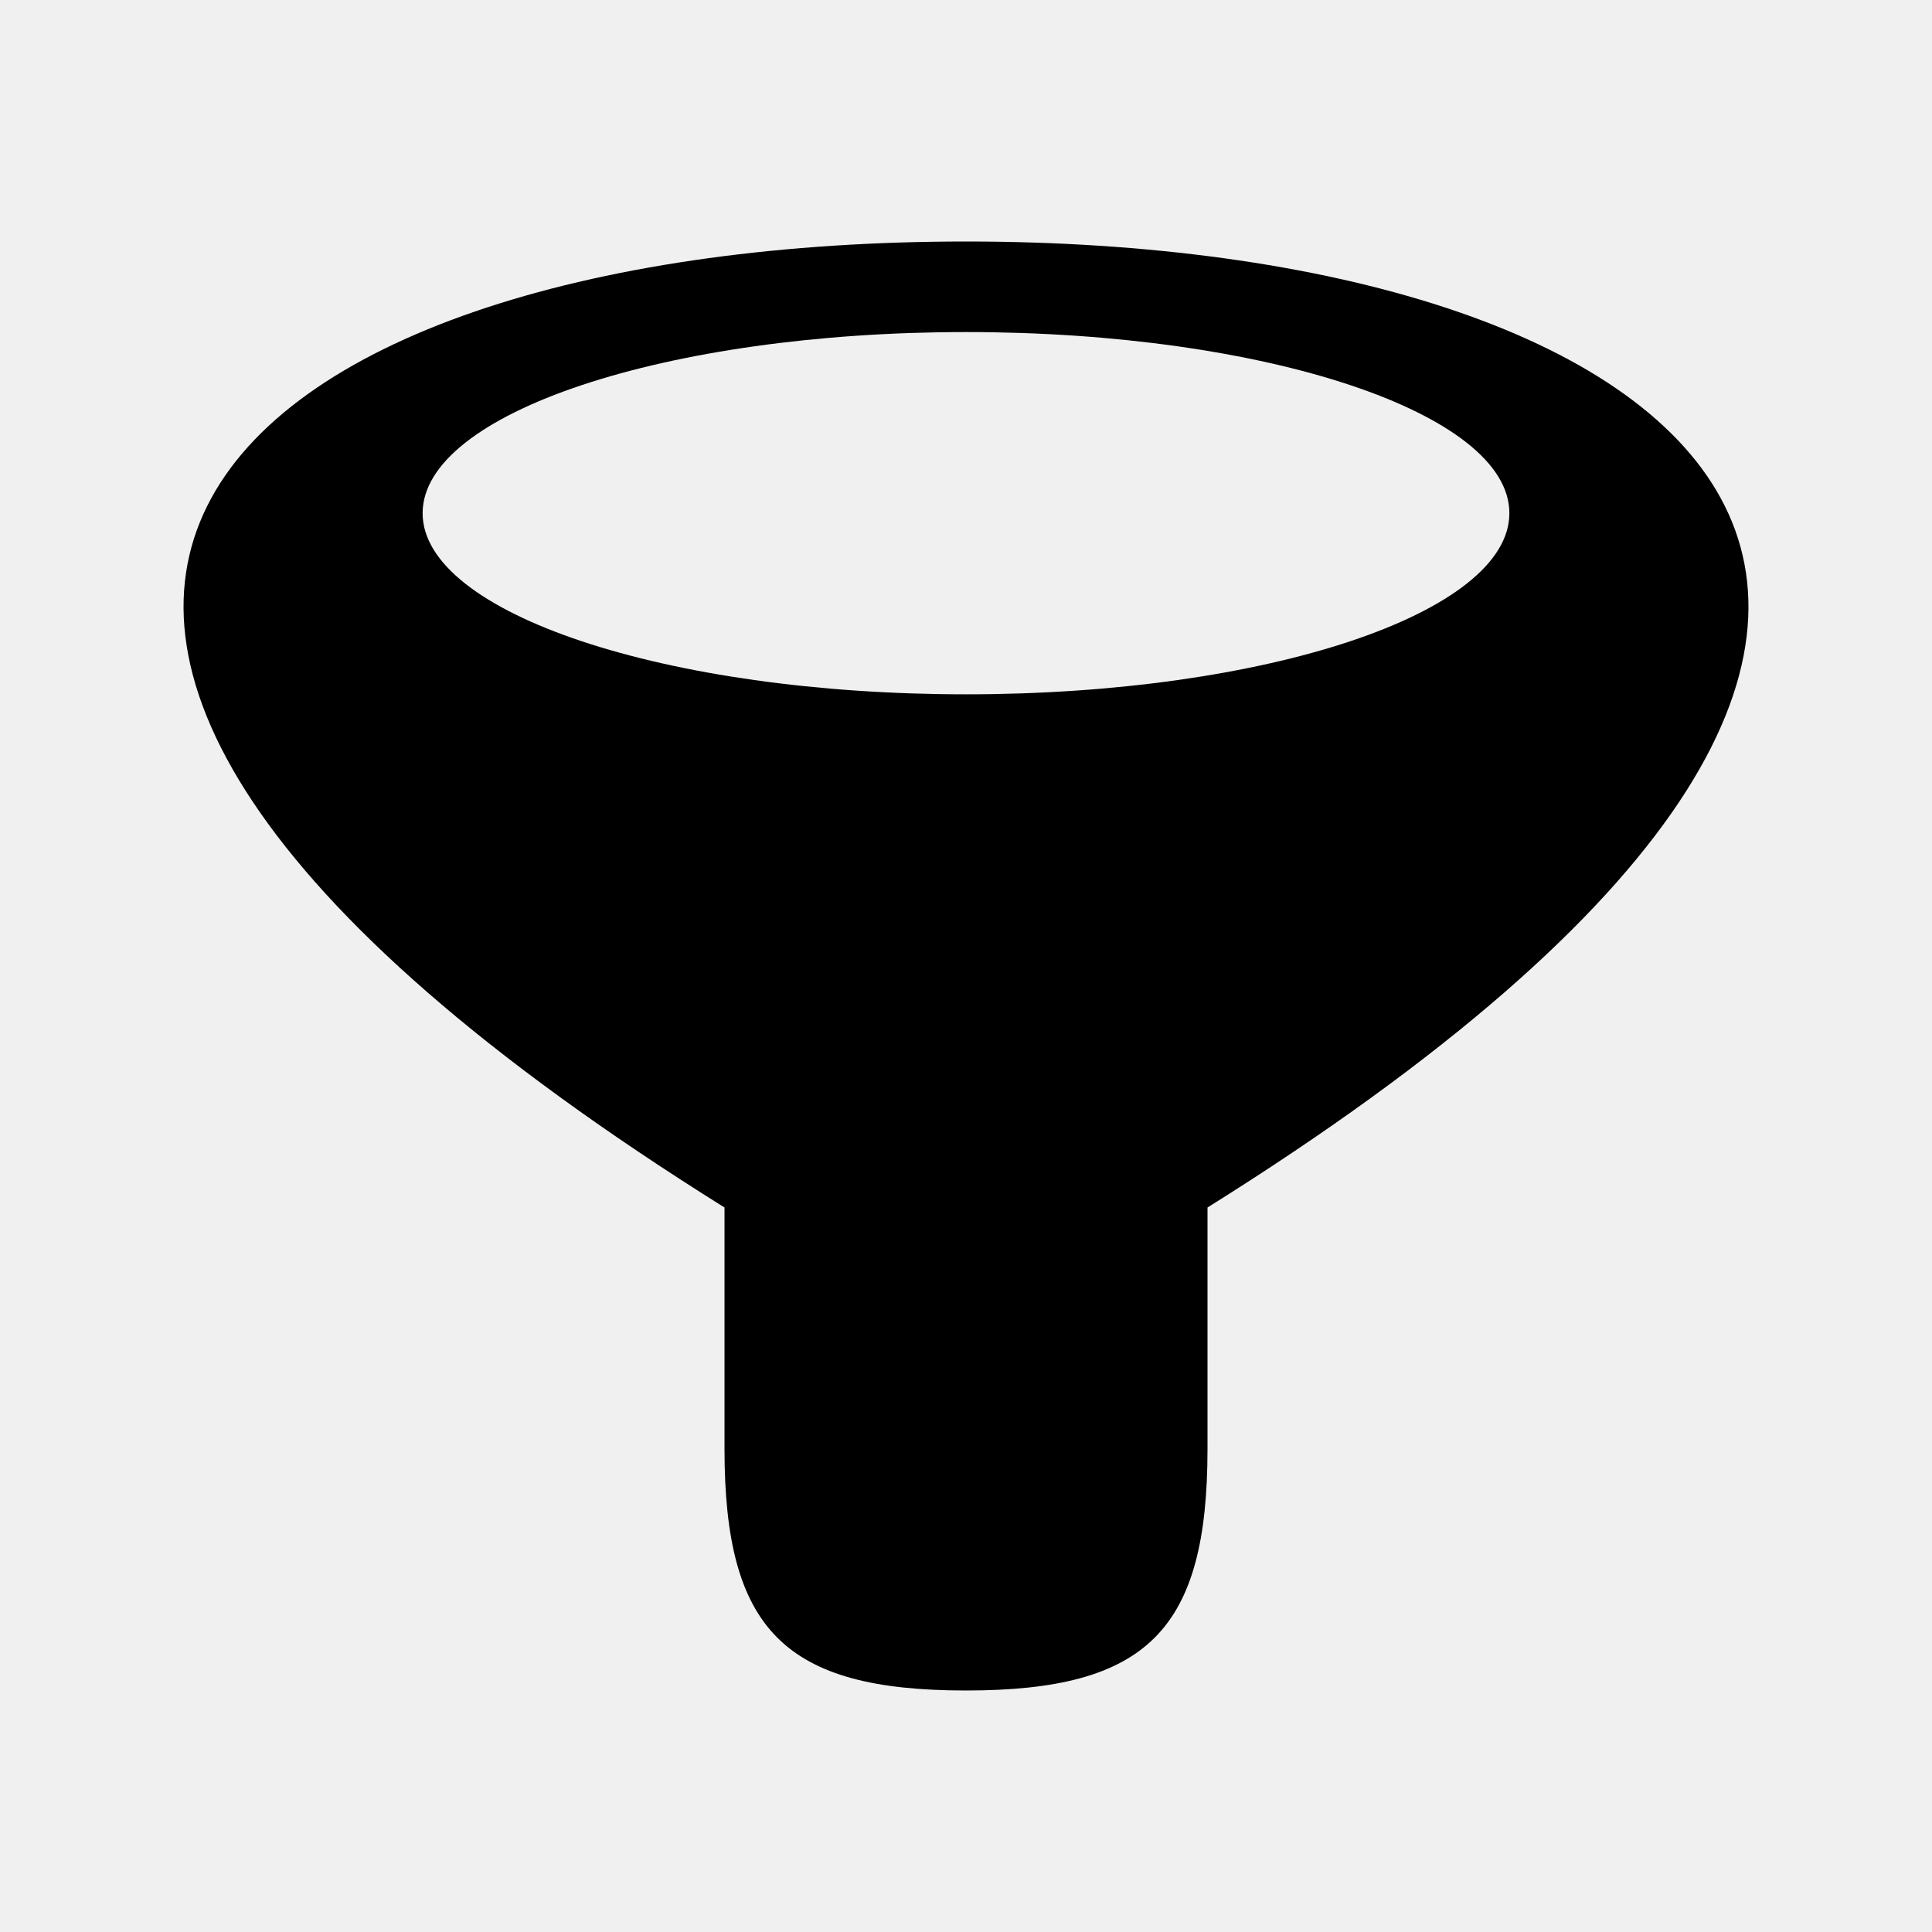
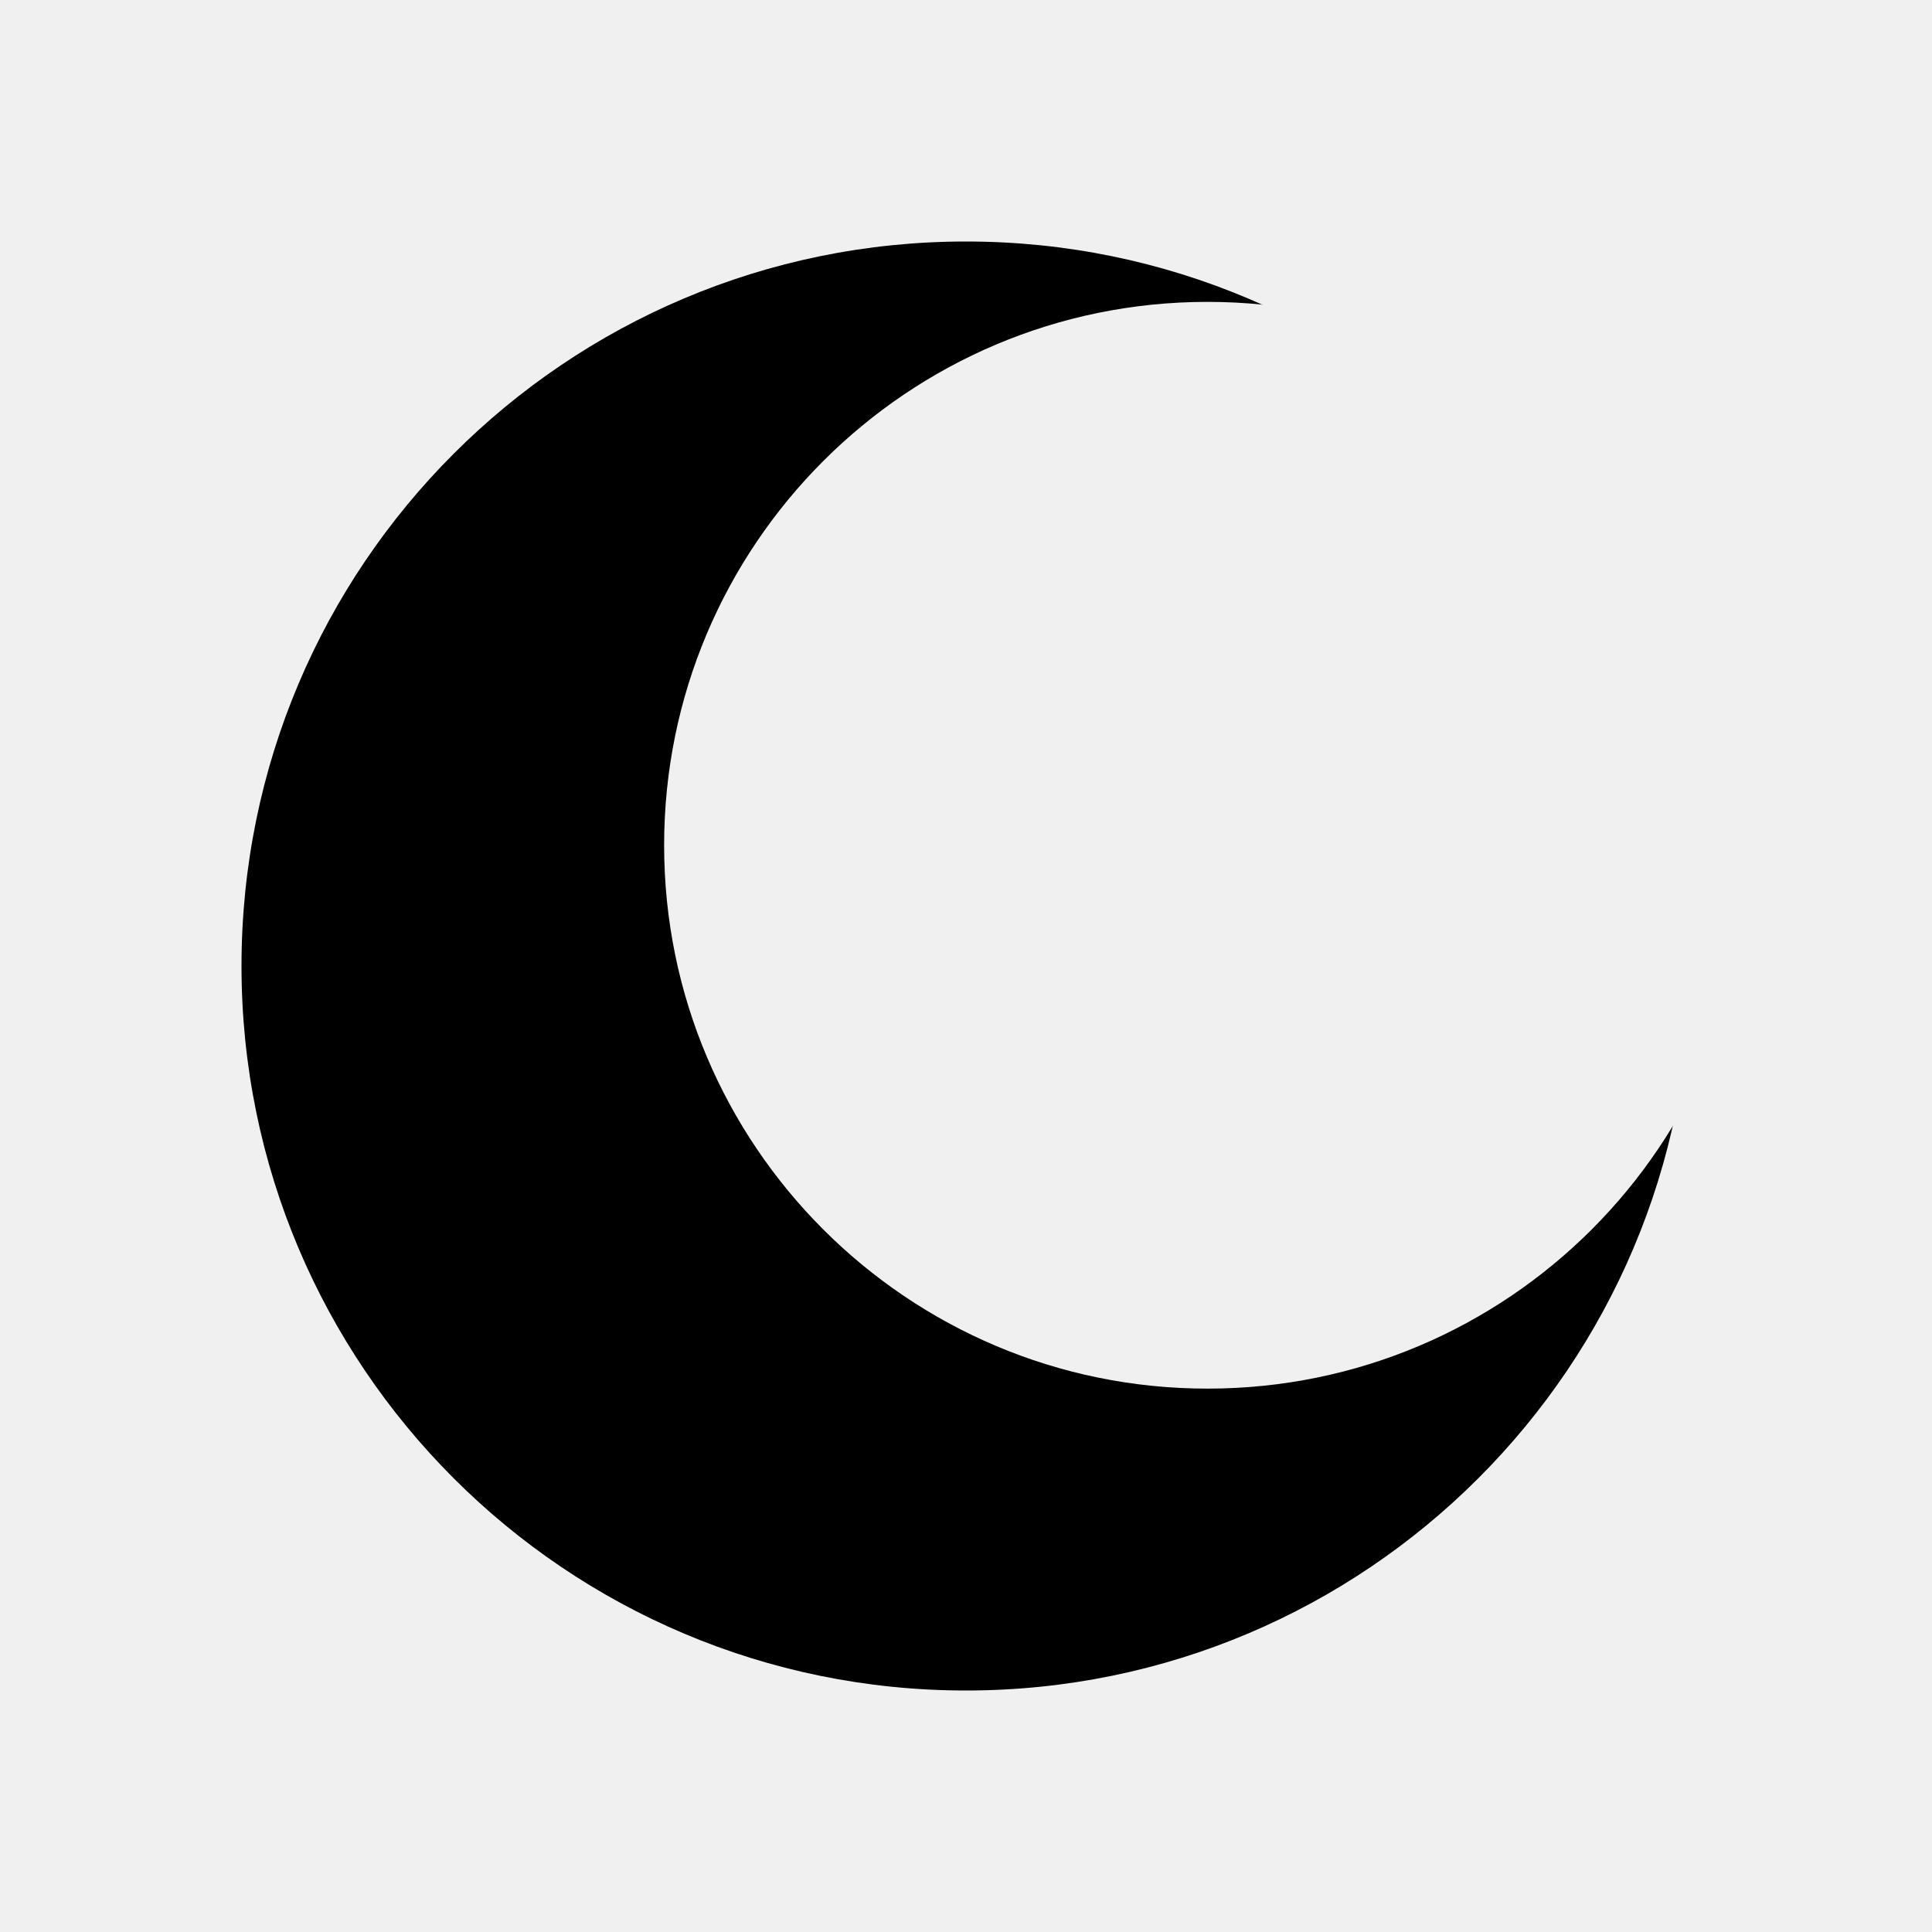
<svg xmlns="http://www.w3.org/2000/svg" width="16" height="16" viewBox="0 0 16 16">
  <defs>
-     <mask id="filter">
-       <path d="M0 0h16v16H0z" fill="#fff" />
-       <path d="M8 2.75a4.5 1.5 0 000 3 4.5 1.5 0 000-3z" fill="#000" />
+     <mask id="bit">
+       <path d="m0 0h16v16H0" fill="#fff" />
+       <circle r="4.5" cx="10" cy="7" />
    </mask>
  </defs>
-   <path d="M6 12c0 1.5.5 2 2 2s2-.5 2-2v-2c8-5 4-8-2-8s-10 3-2 8z" mask="url(#filter)" fill="currentColor" />
+   <circle r="6" cx="8" cy="8" mask="url(#bit)" />
</svg>
